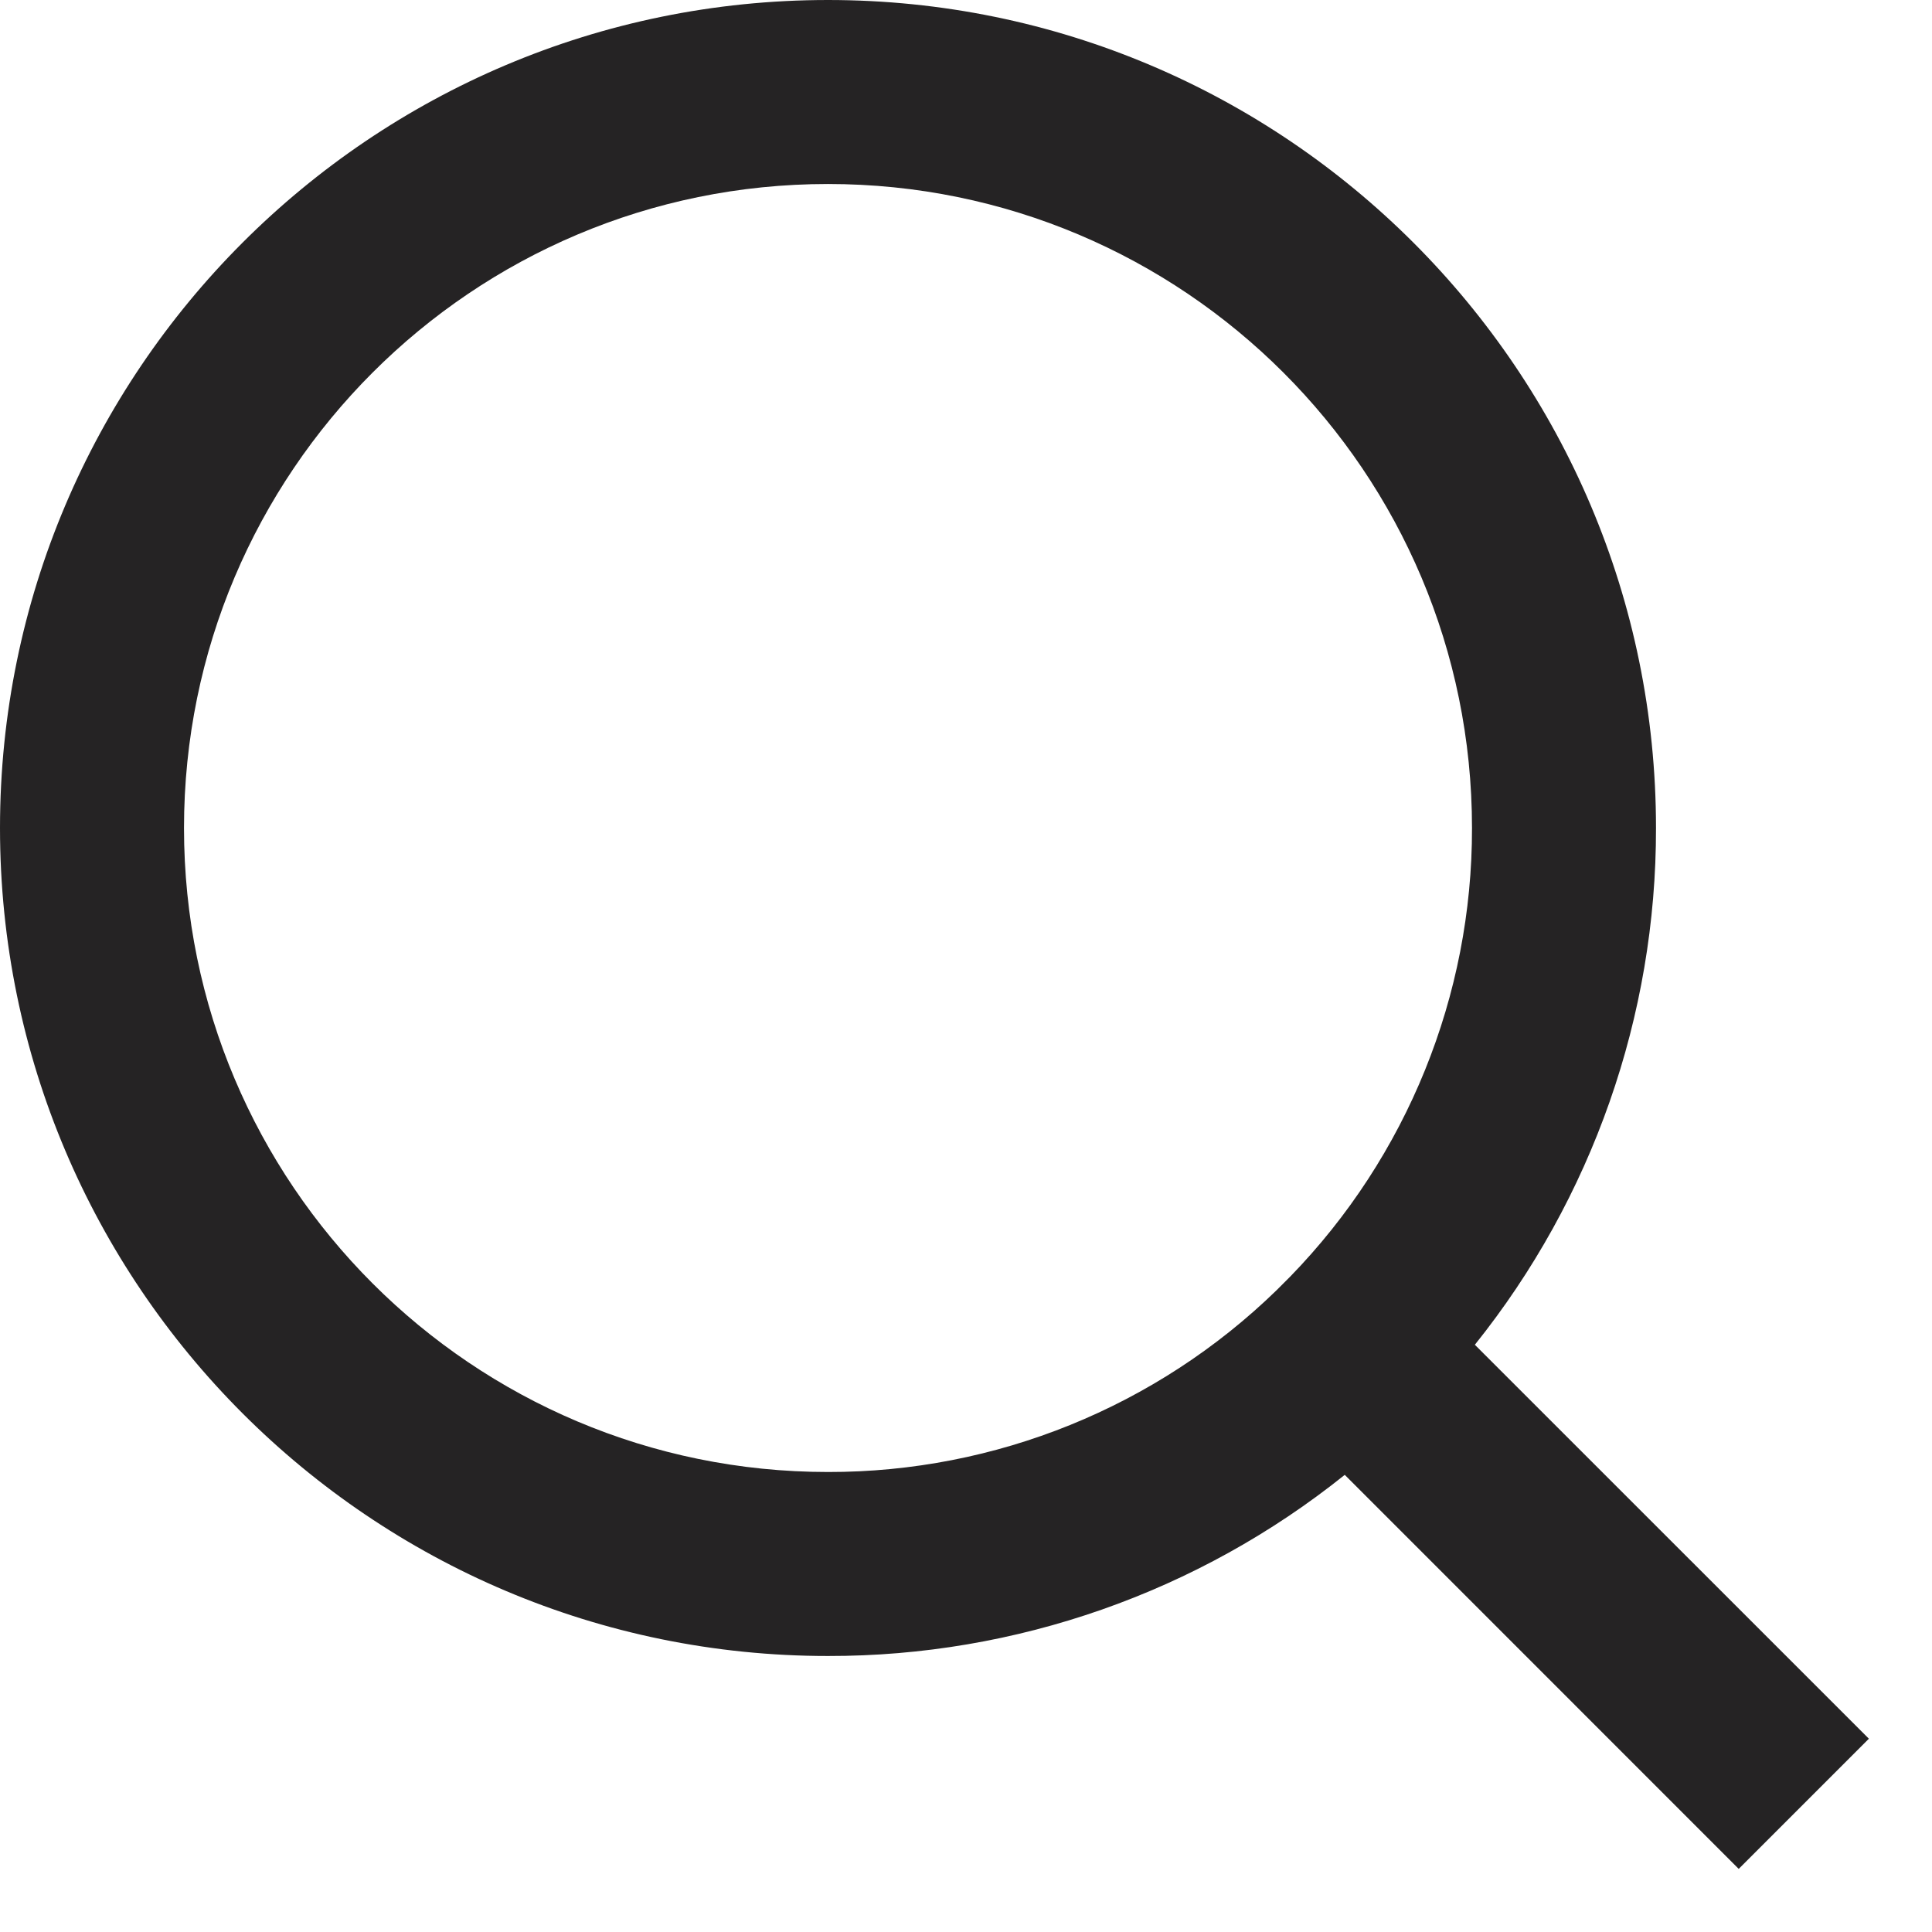
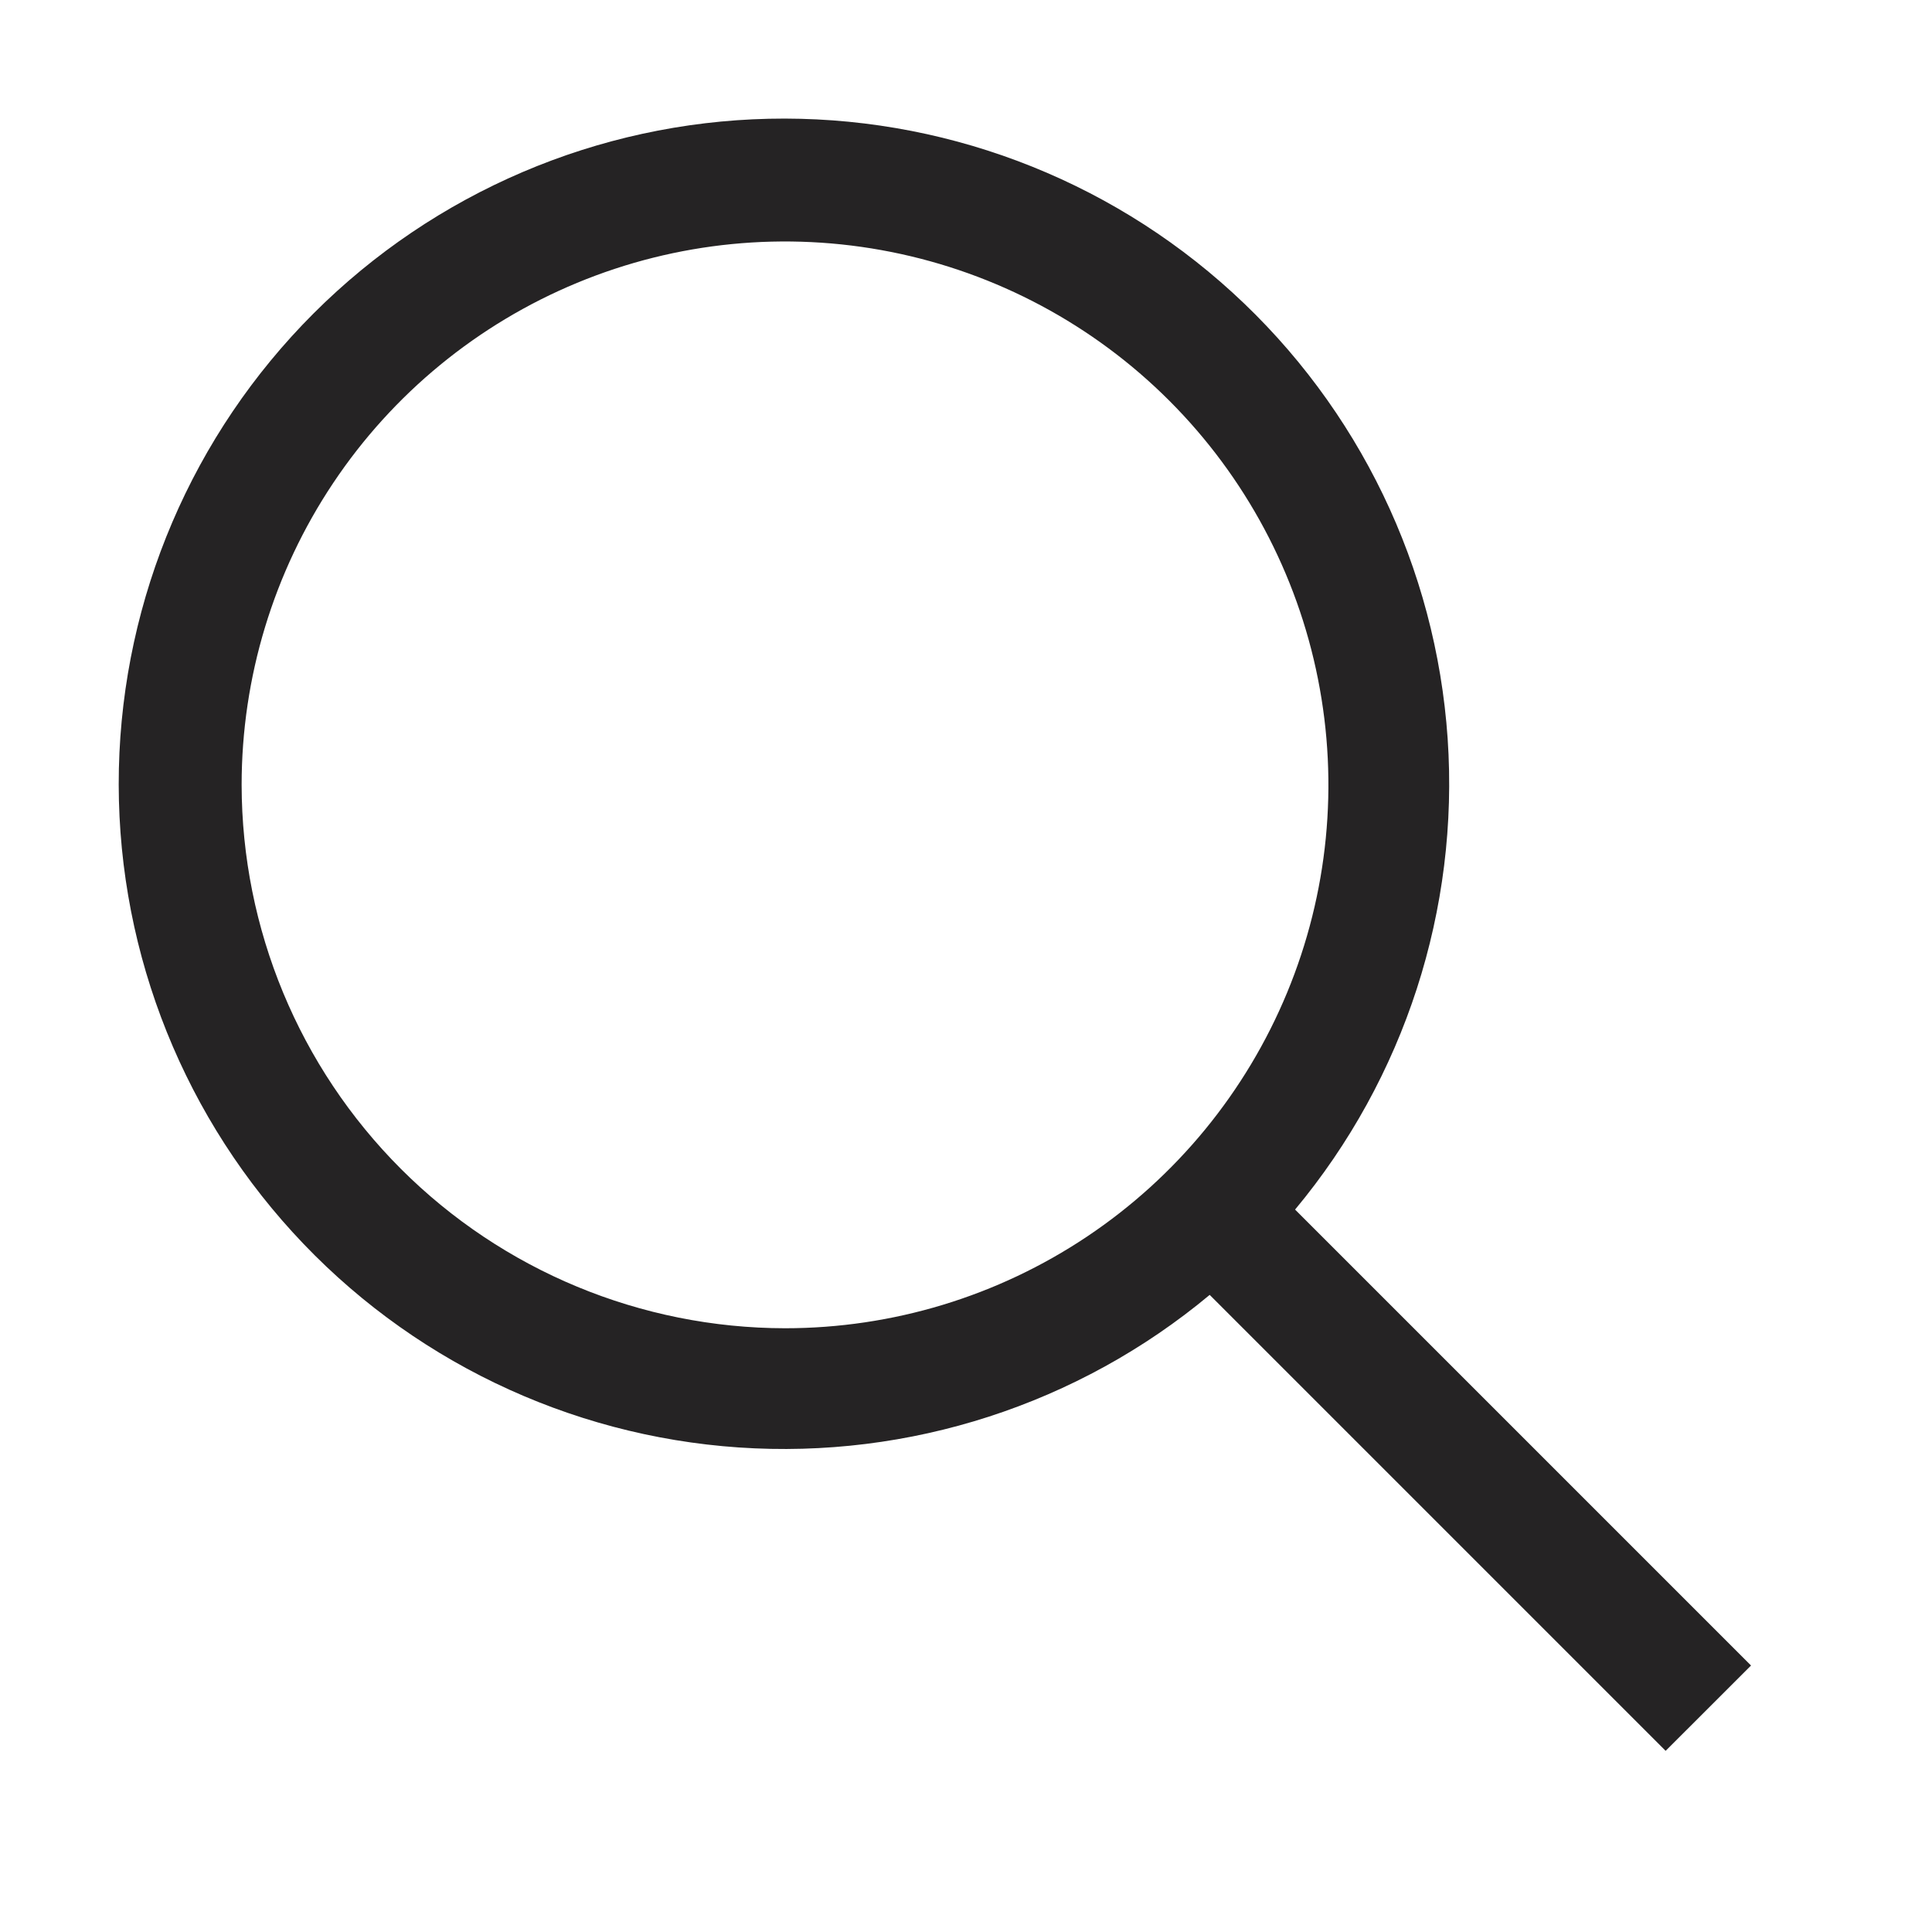
- <svg xmlns="http://www.w3.org/2000/svg" width="21" height="21" viewBox="0 0 21 21" fill="none">
-   <path d="M16.031 14.617L20.314 18.899L18.899 20.314L14.617 16.031C13.024 17.308 11.042 18.003 9 18C4.032 18 0 13.968 0 9C0 4.032 4.032 0 9 0C13.968 0 18 4.032 18 9C18.003 11.042 17.308 13.024 16.031 14.617ZM14.025 13.875C15.294 12.57 16.003 10.82 16 9C16 5.133 12.867 2 9 2C5.133 2 2 5.133 2 9C2 12.867 5.133 16 9 16C10.82 16.003 12.57 15.294 13.875 14.025L14.025 13.875Z" fill="#252324" />
+ <svg xmlns="http://www.w3.org/2000/svg" width="30" height="30" viewBox="0 0 30 30" fill="none">
+   <path d="M27.19 25.862L20.11 18.782C21.811 16.739 22.66 14.119 22.479 11.467C22.297 8.815 21.101 6.335 19.138 4.543C17.175 2.75 14.596 1.784 11.938 1.844C9.281 1.904 6.749 2.987 4.869 4.867C2.989 6.746 1.907 9.278 1.846 11.936C1.786 14.594 2.753 17.172 4.545 19.135C6.337 21.099 8.818 22.295 11.47 22.476C14.122 22.657 16.742 21.809 18.784 20.107L25.864 27.187L27.19 25.862ZM3.752 12.187C3.752 10.519 4.247 8.887 5.174 7.5C6.101 6.112 7.419 5.031 8.961 4.392C10.503 3.753 12.199 3.586 13.836 3.912C15.473 4.238 16.976 5.041 18.156 6.221C19.336 7.401 20.14 8.905 20.465 10.541C20.791 12.178 20.624 13.874 19.985 15.416C19.346 16.958 18.265 18.276 16.877 19.203C15.49 20.13 13.859 20.625 12.19 20.625C9.953 20.622 7.808 19.733 6.226 18.151C4.644 16.569 3.755 14.424 3.752 12.187Z" fill="#252324" />
</svg>
